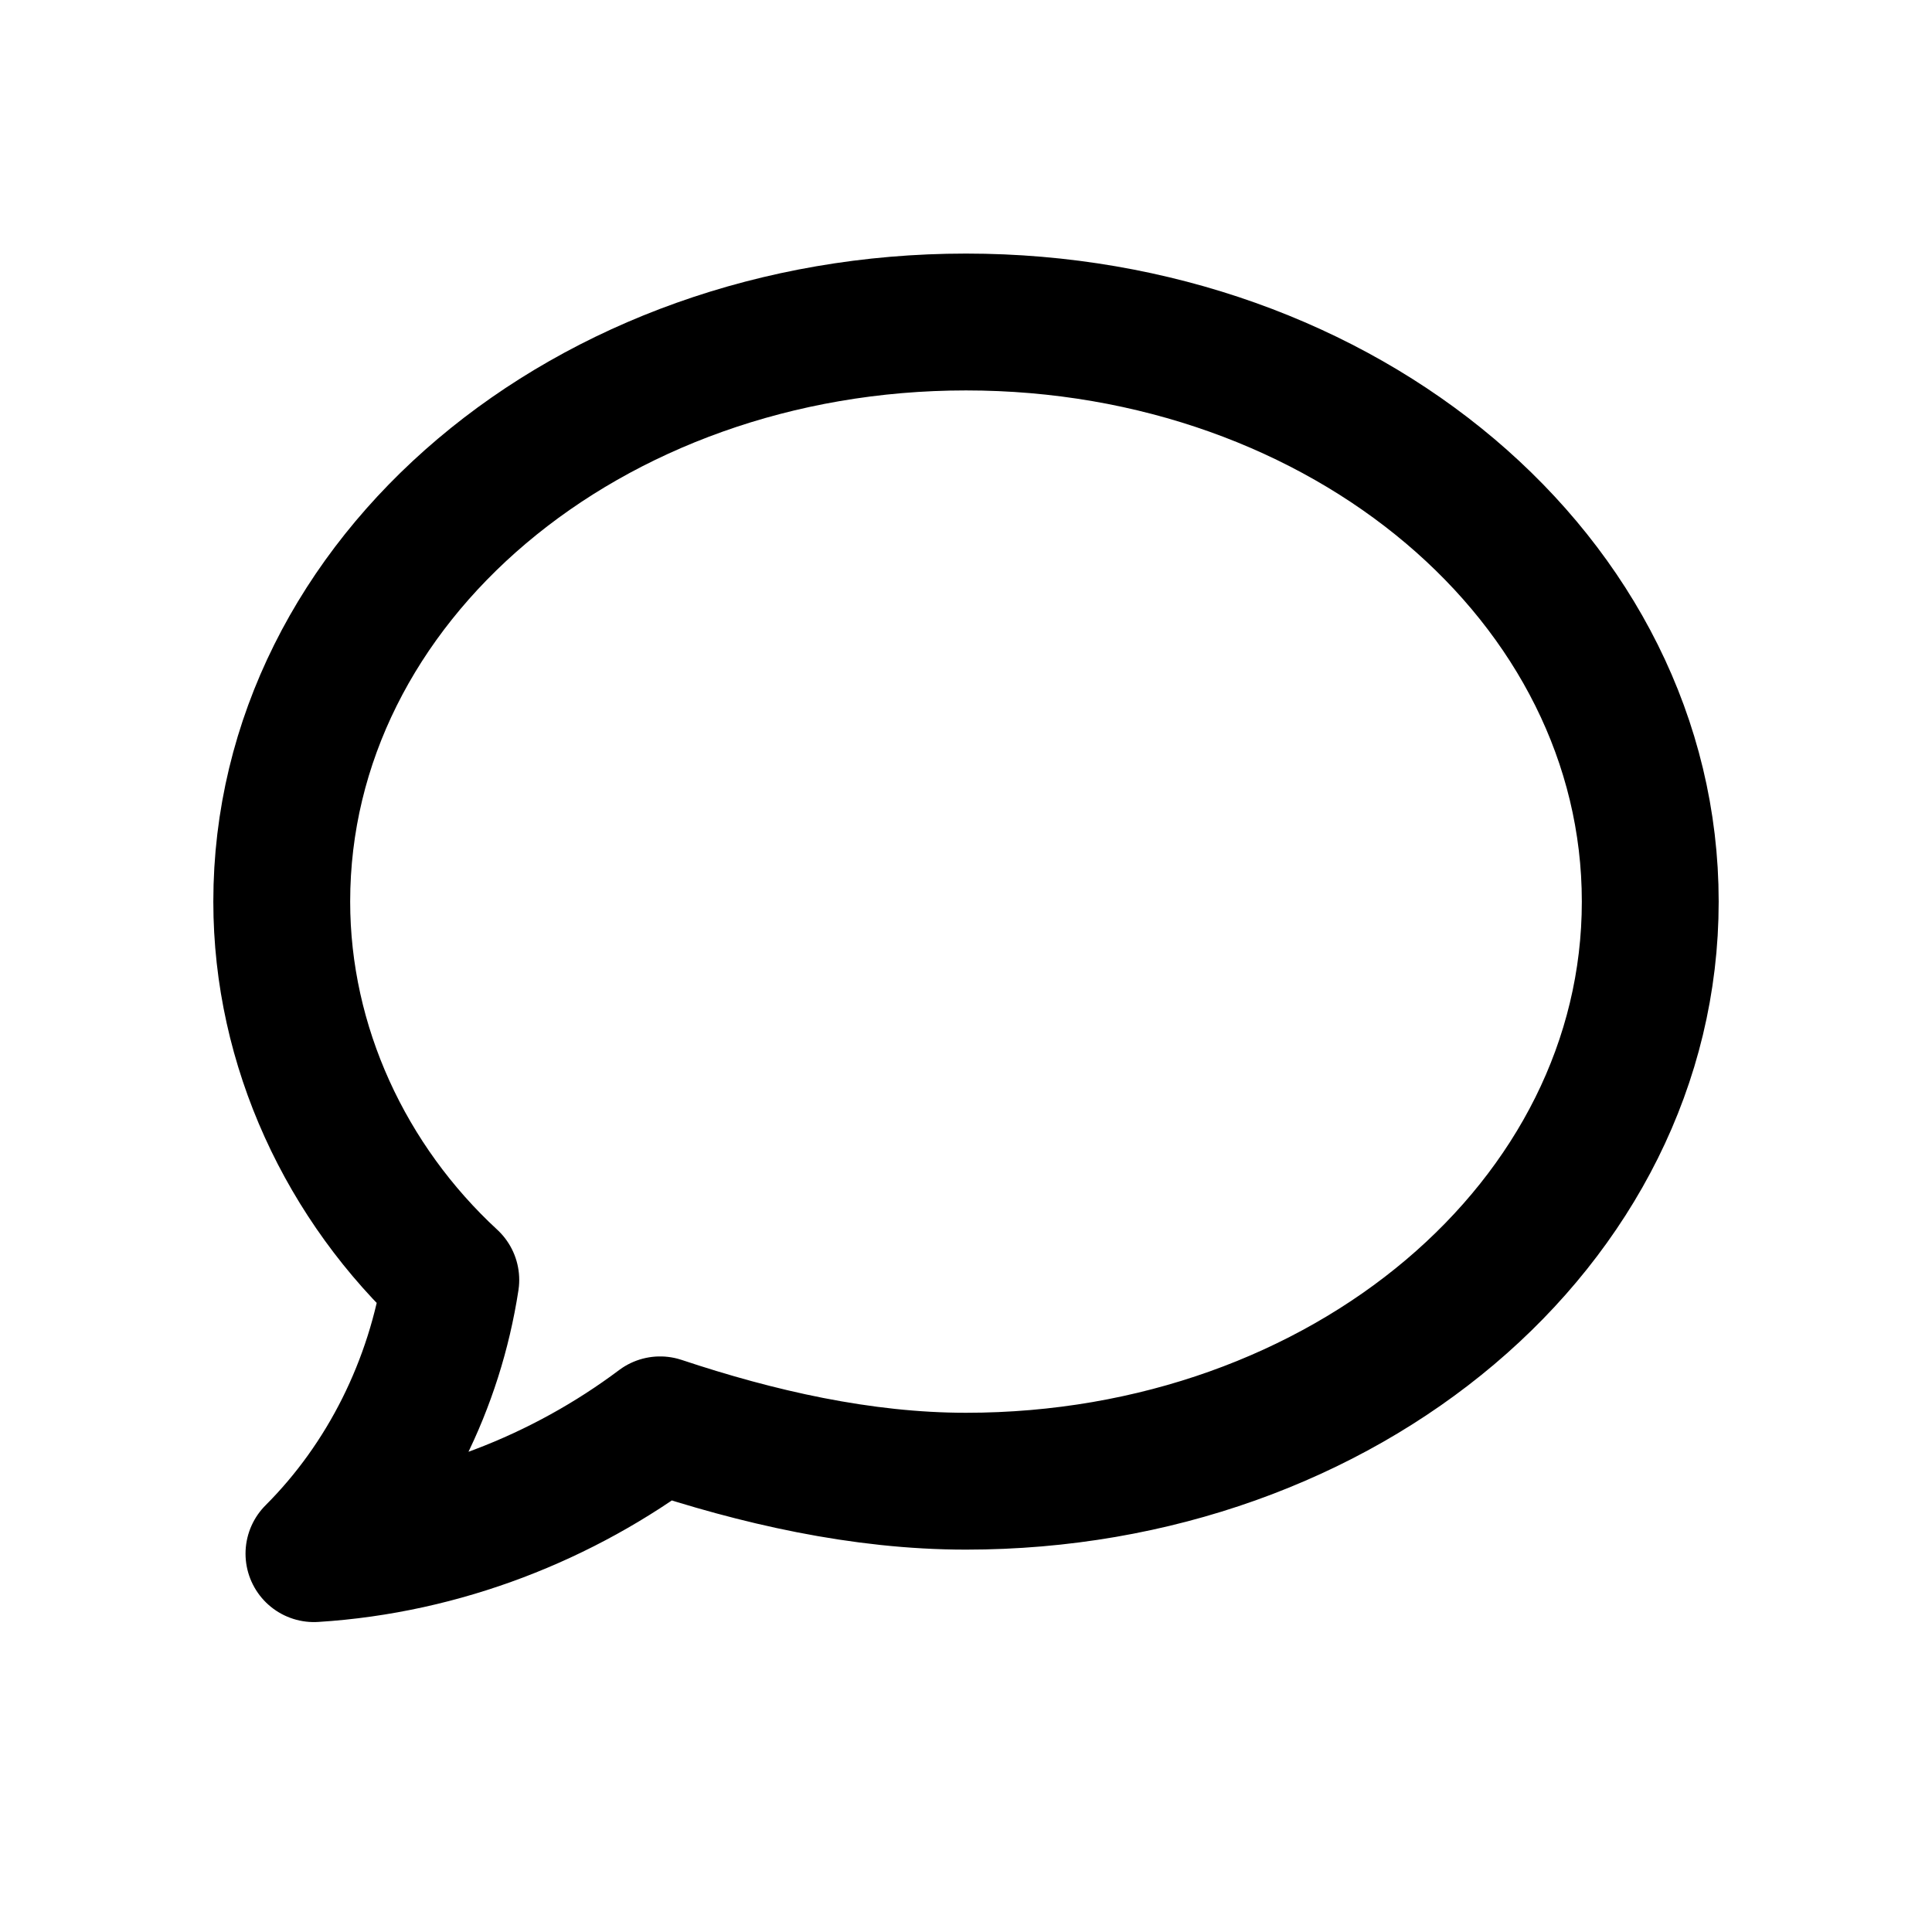
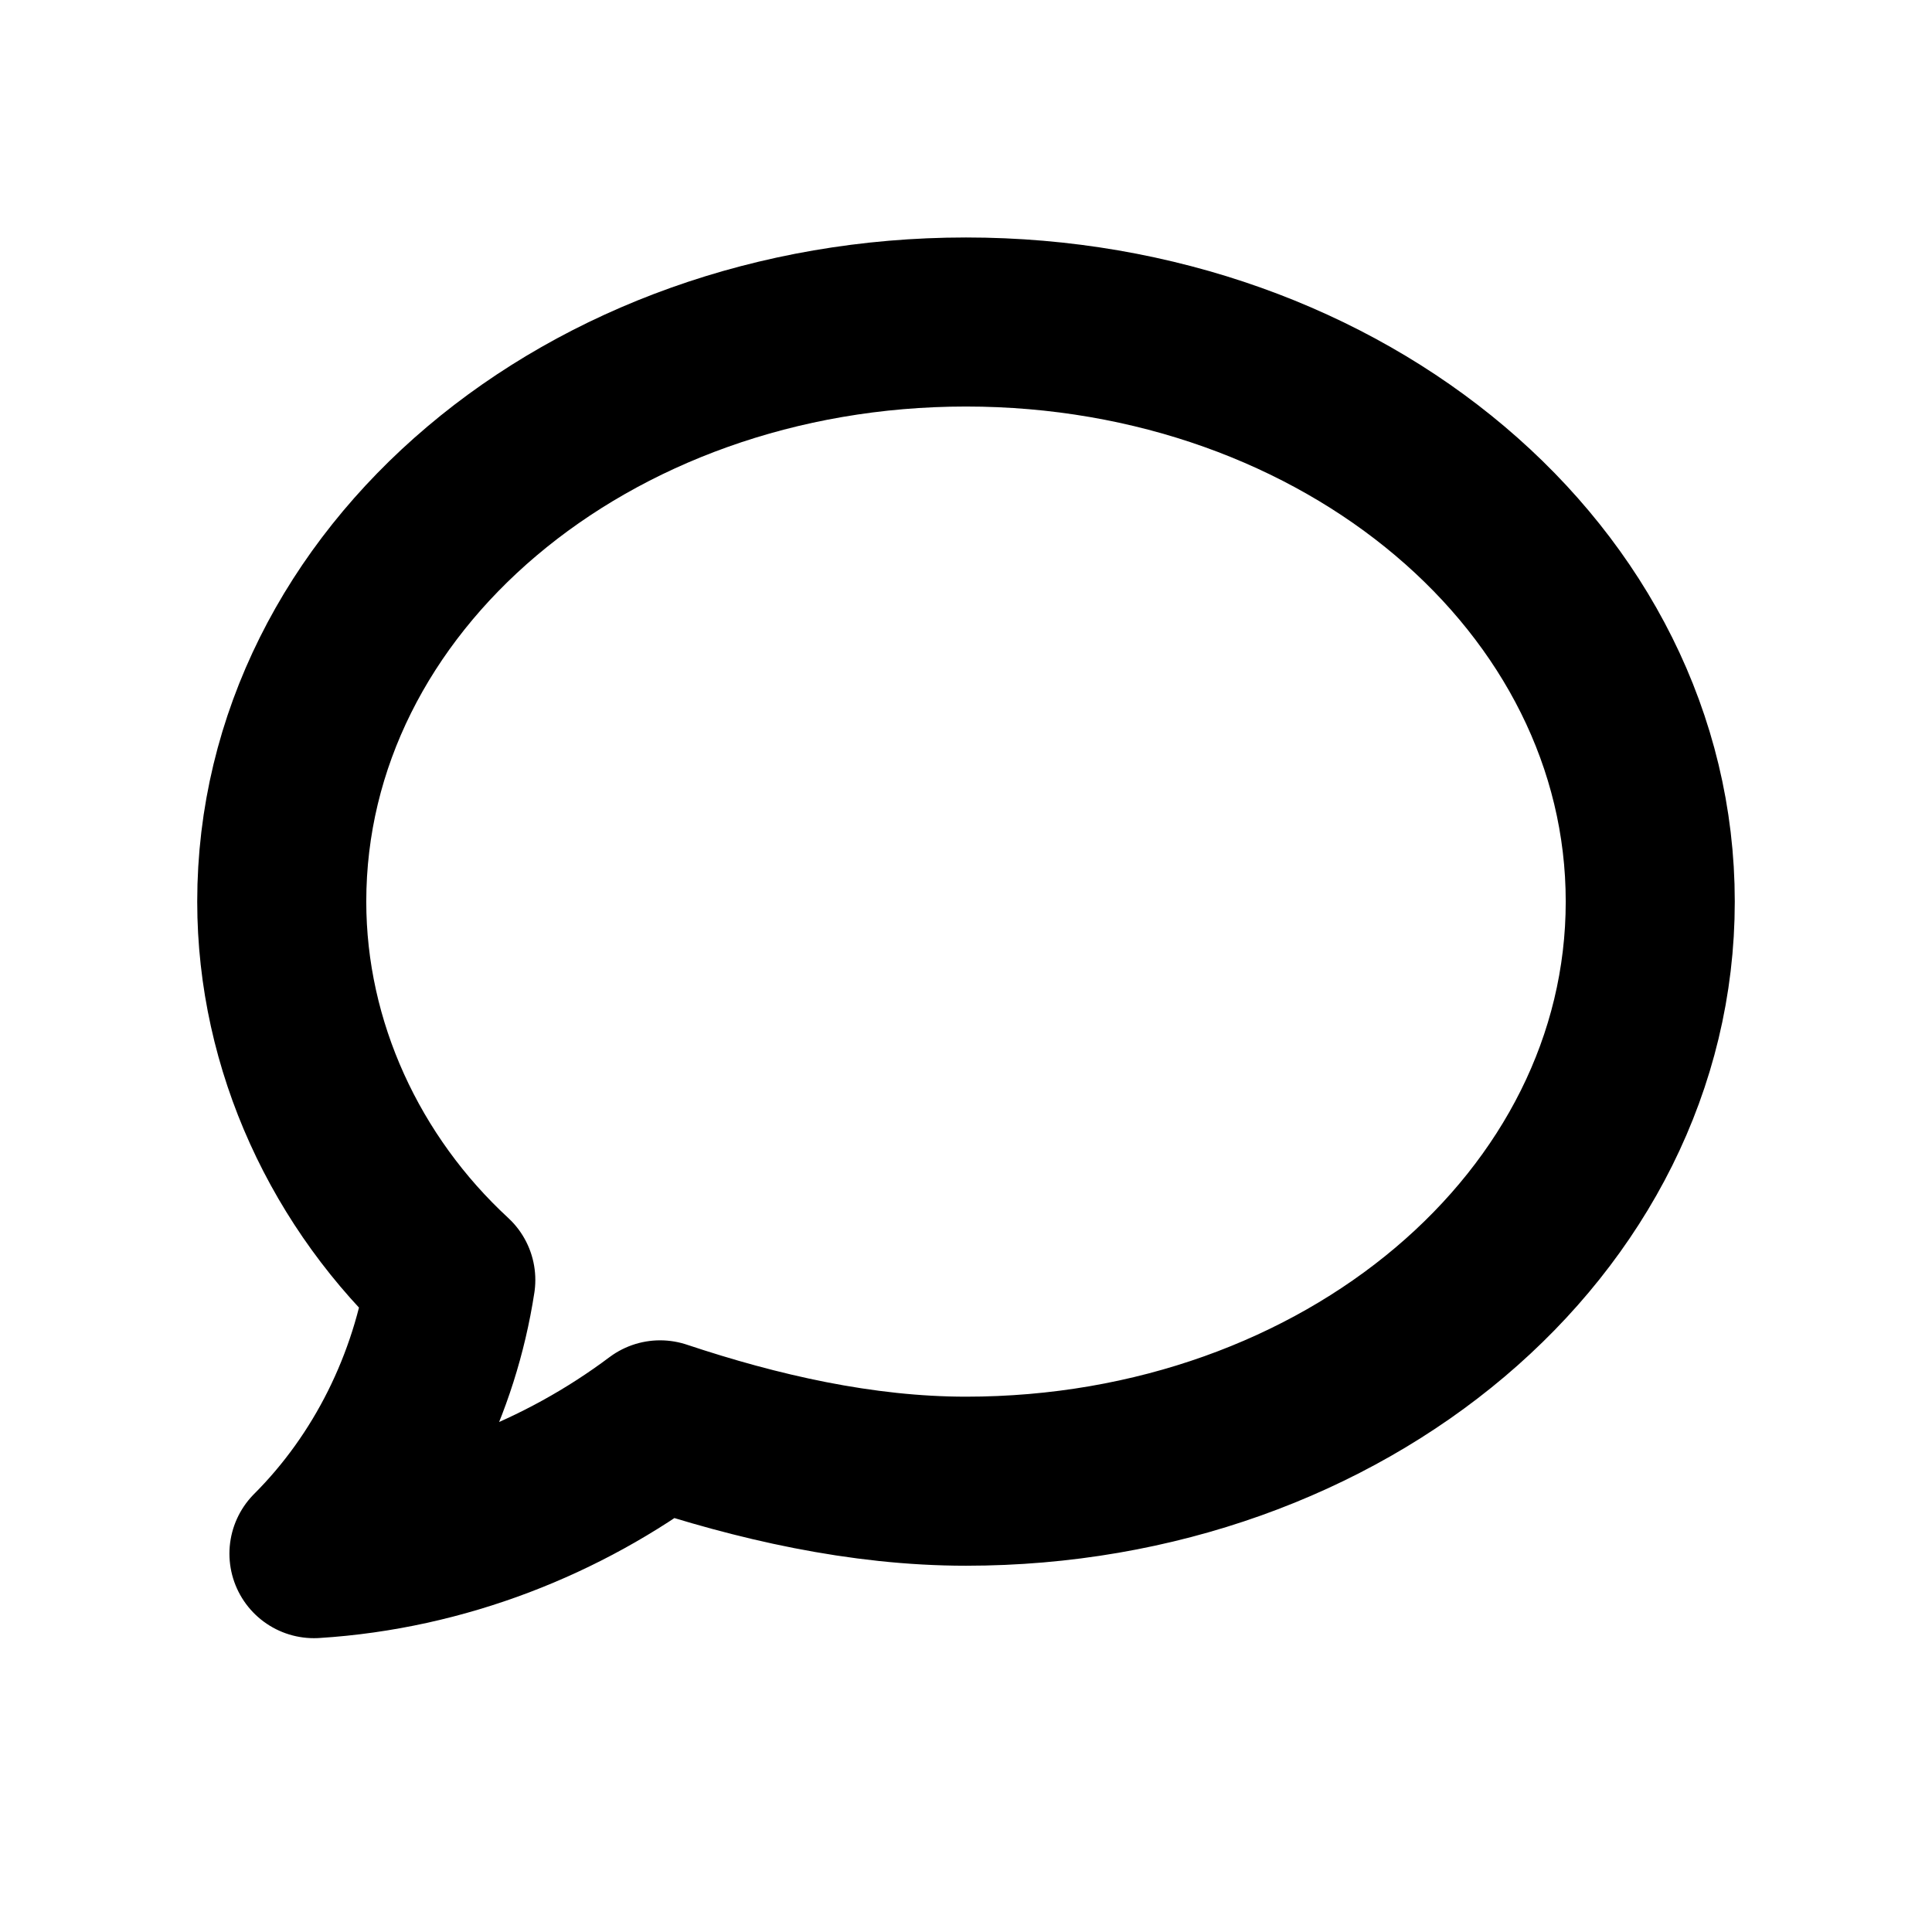
- <svg xmlns="http://www.w3.org/2000/svg" viewBox="0 0 24 24" fill="none" stroke="#000" stroke-width="1.7" stroke-linecap="round" stroke-linejoin="round">
+ <svg xmlns="http://www.w3.org/2000/svg" viewBox="0 0 24 24" fill="none" stroke="#000" stroke-width="2.1" stroke-linecap="round" stroke-linejoin="round">
  <path d="M12 4c-4.7 0-8.5 3.2-8.5 7.2 0 1.8.8 3.5 2.1 4.7-.2 1.3-.8 2.5-1.7 3.4 1.6-.1 3.1-.7 4.3-1.6 1.2.4 2.5.7 3.8.7 4.7 0 8.5-3.2 8.5-7.2S16.7 4 12 4z" />
</svg>
